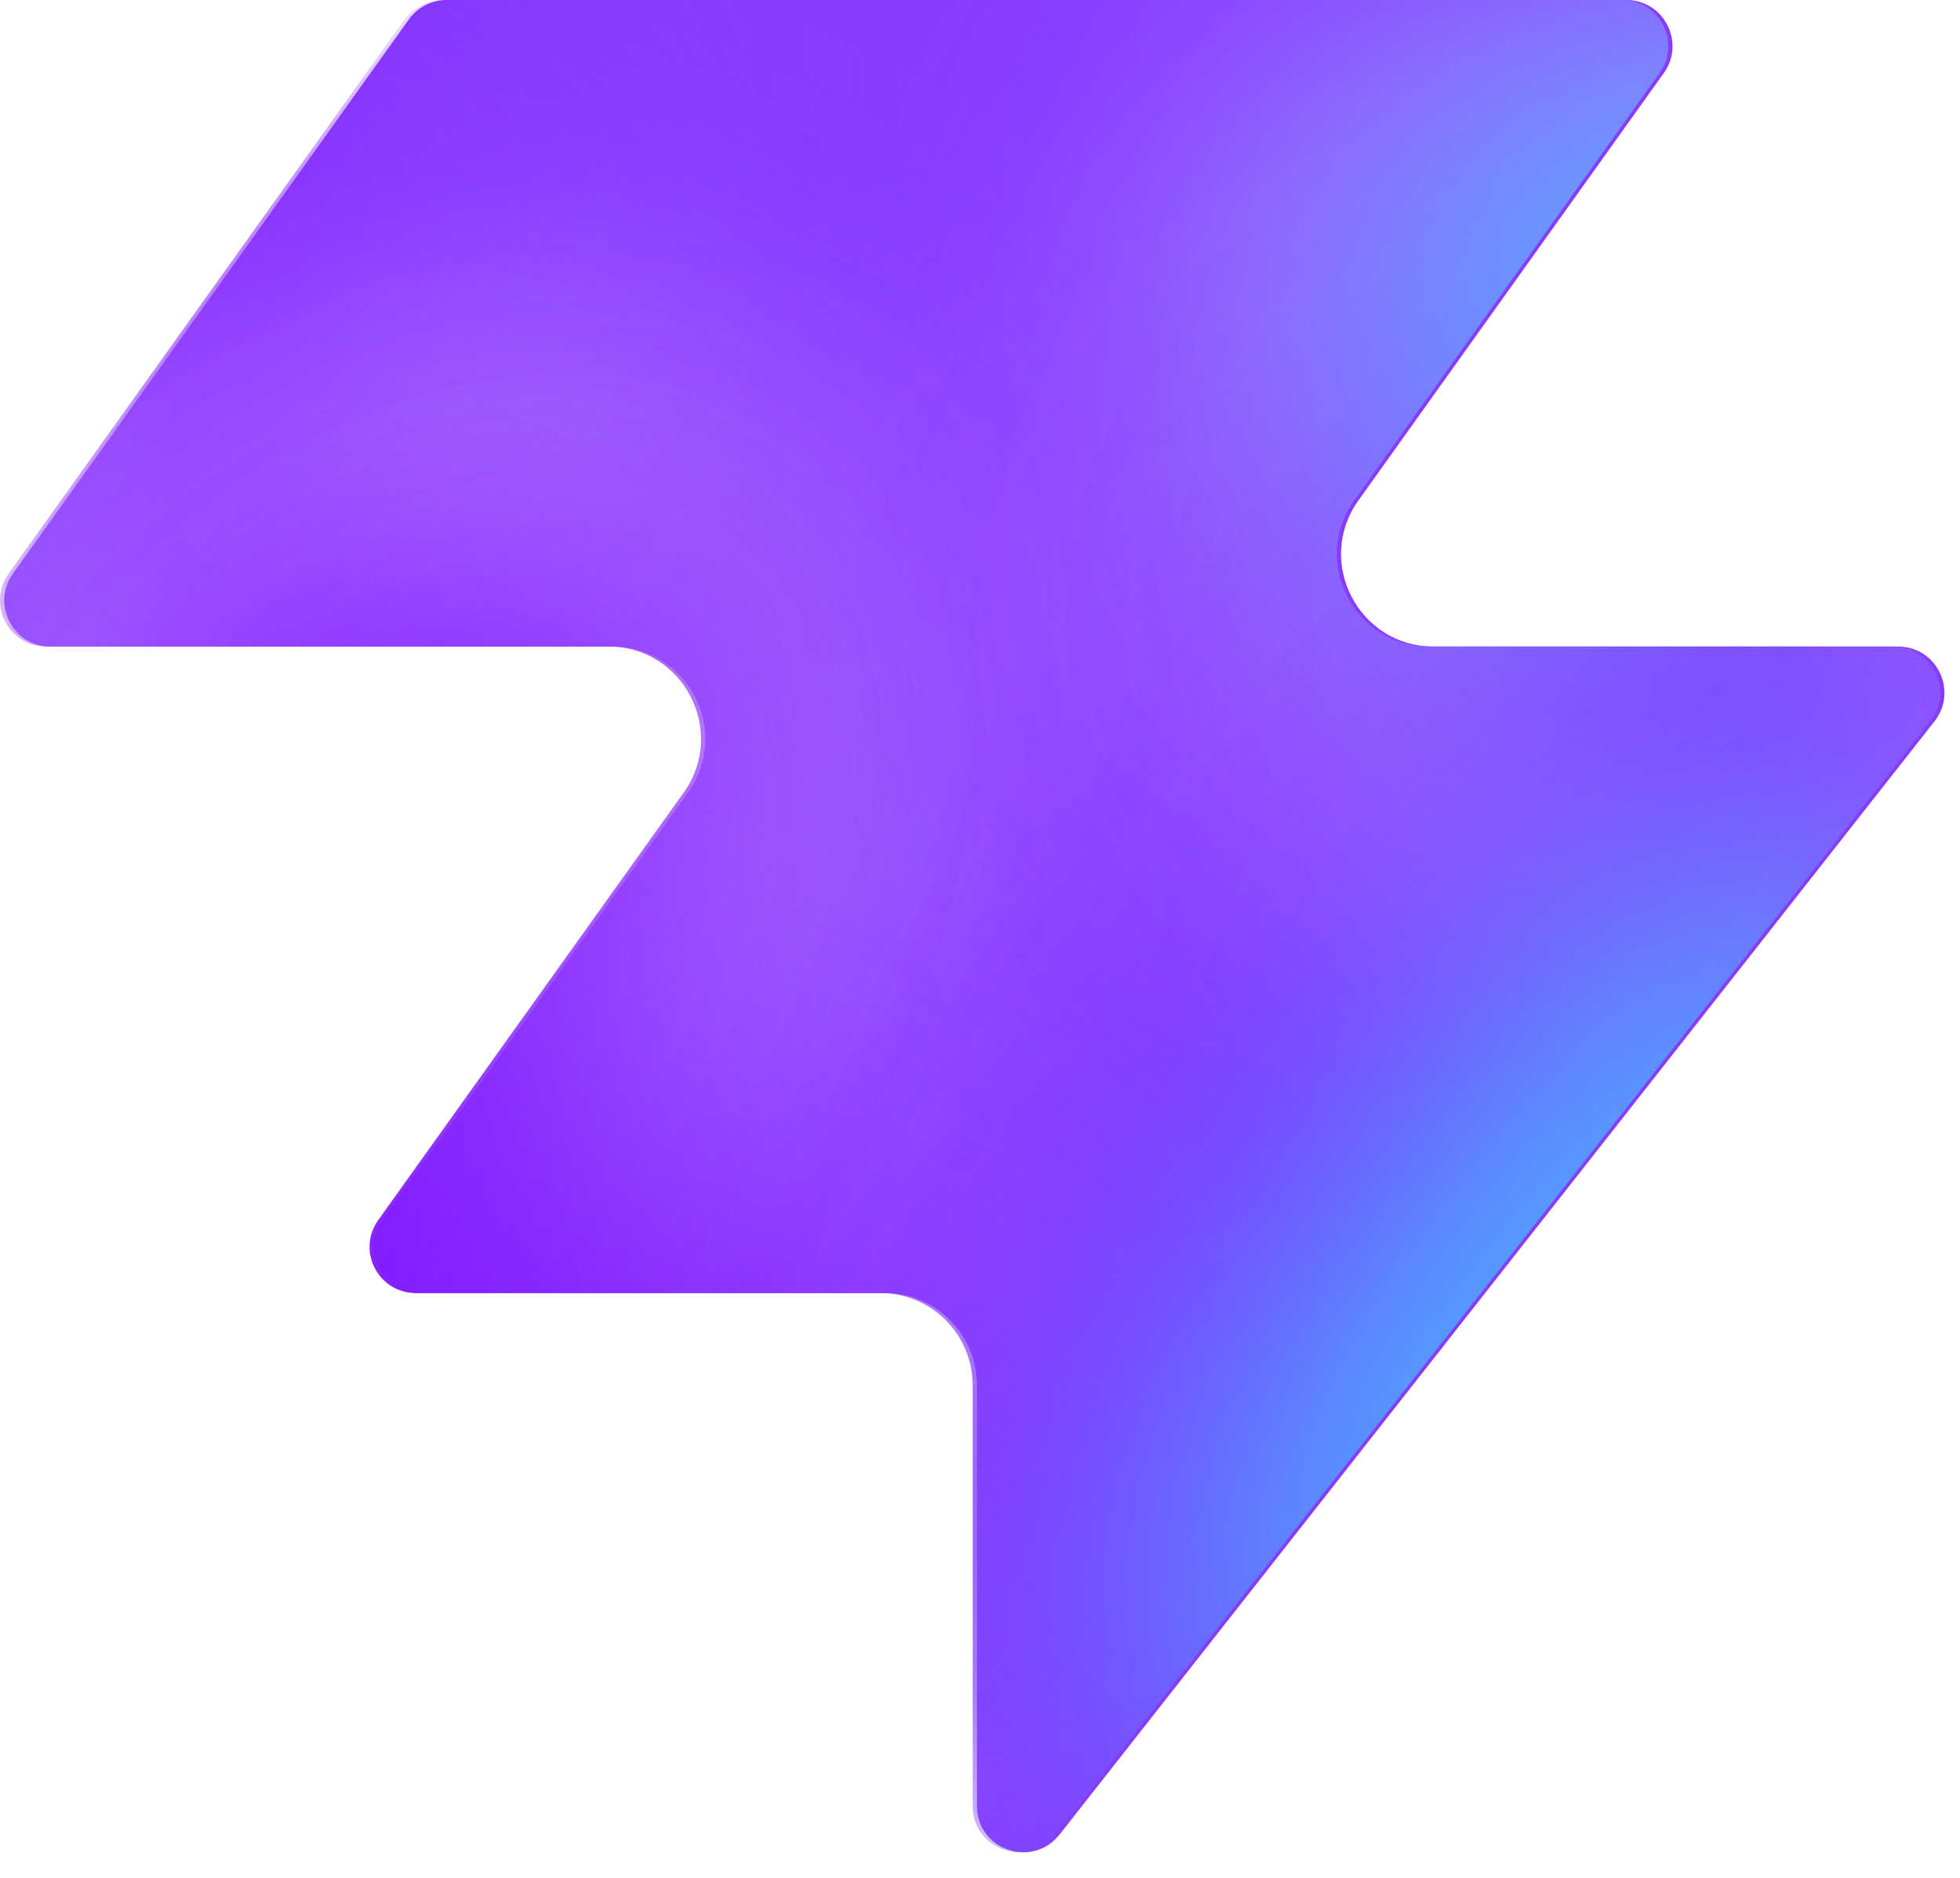
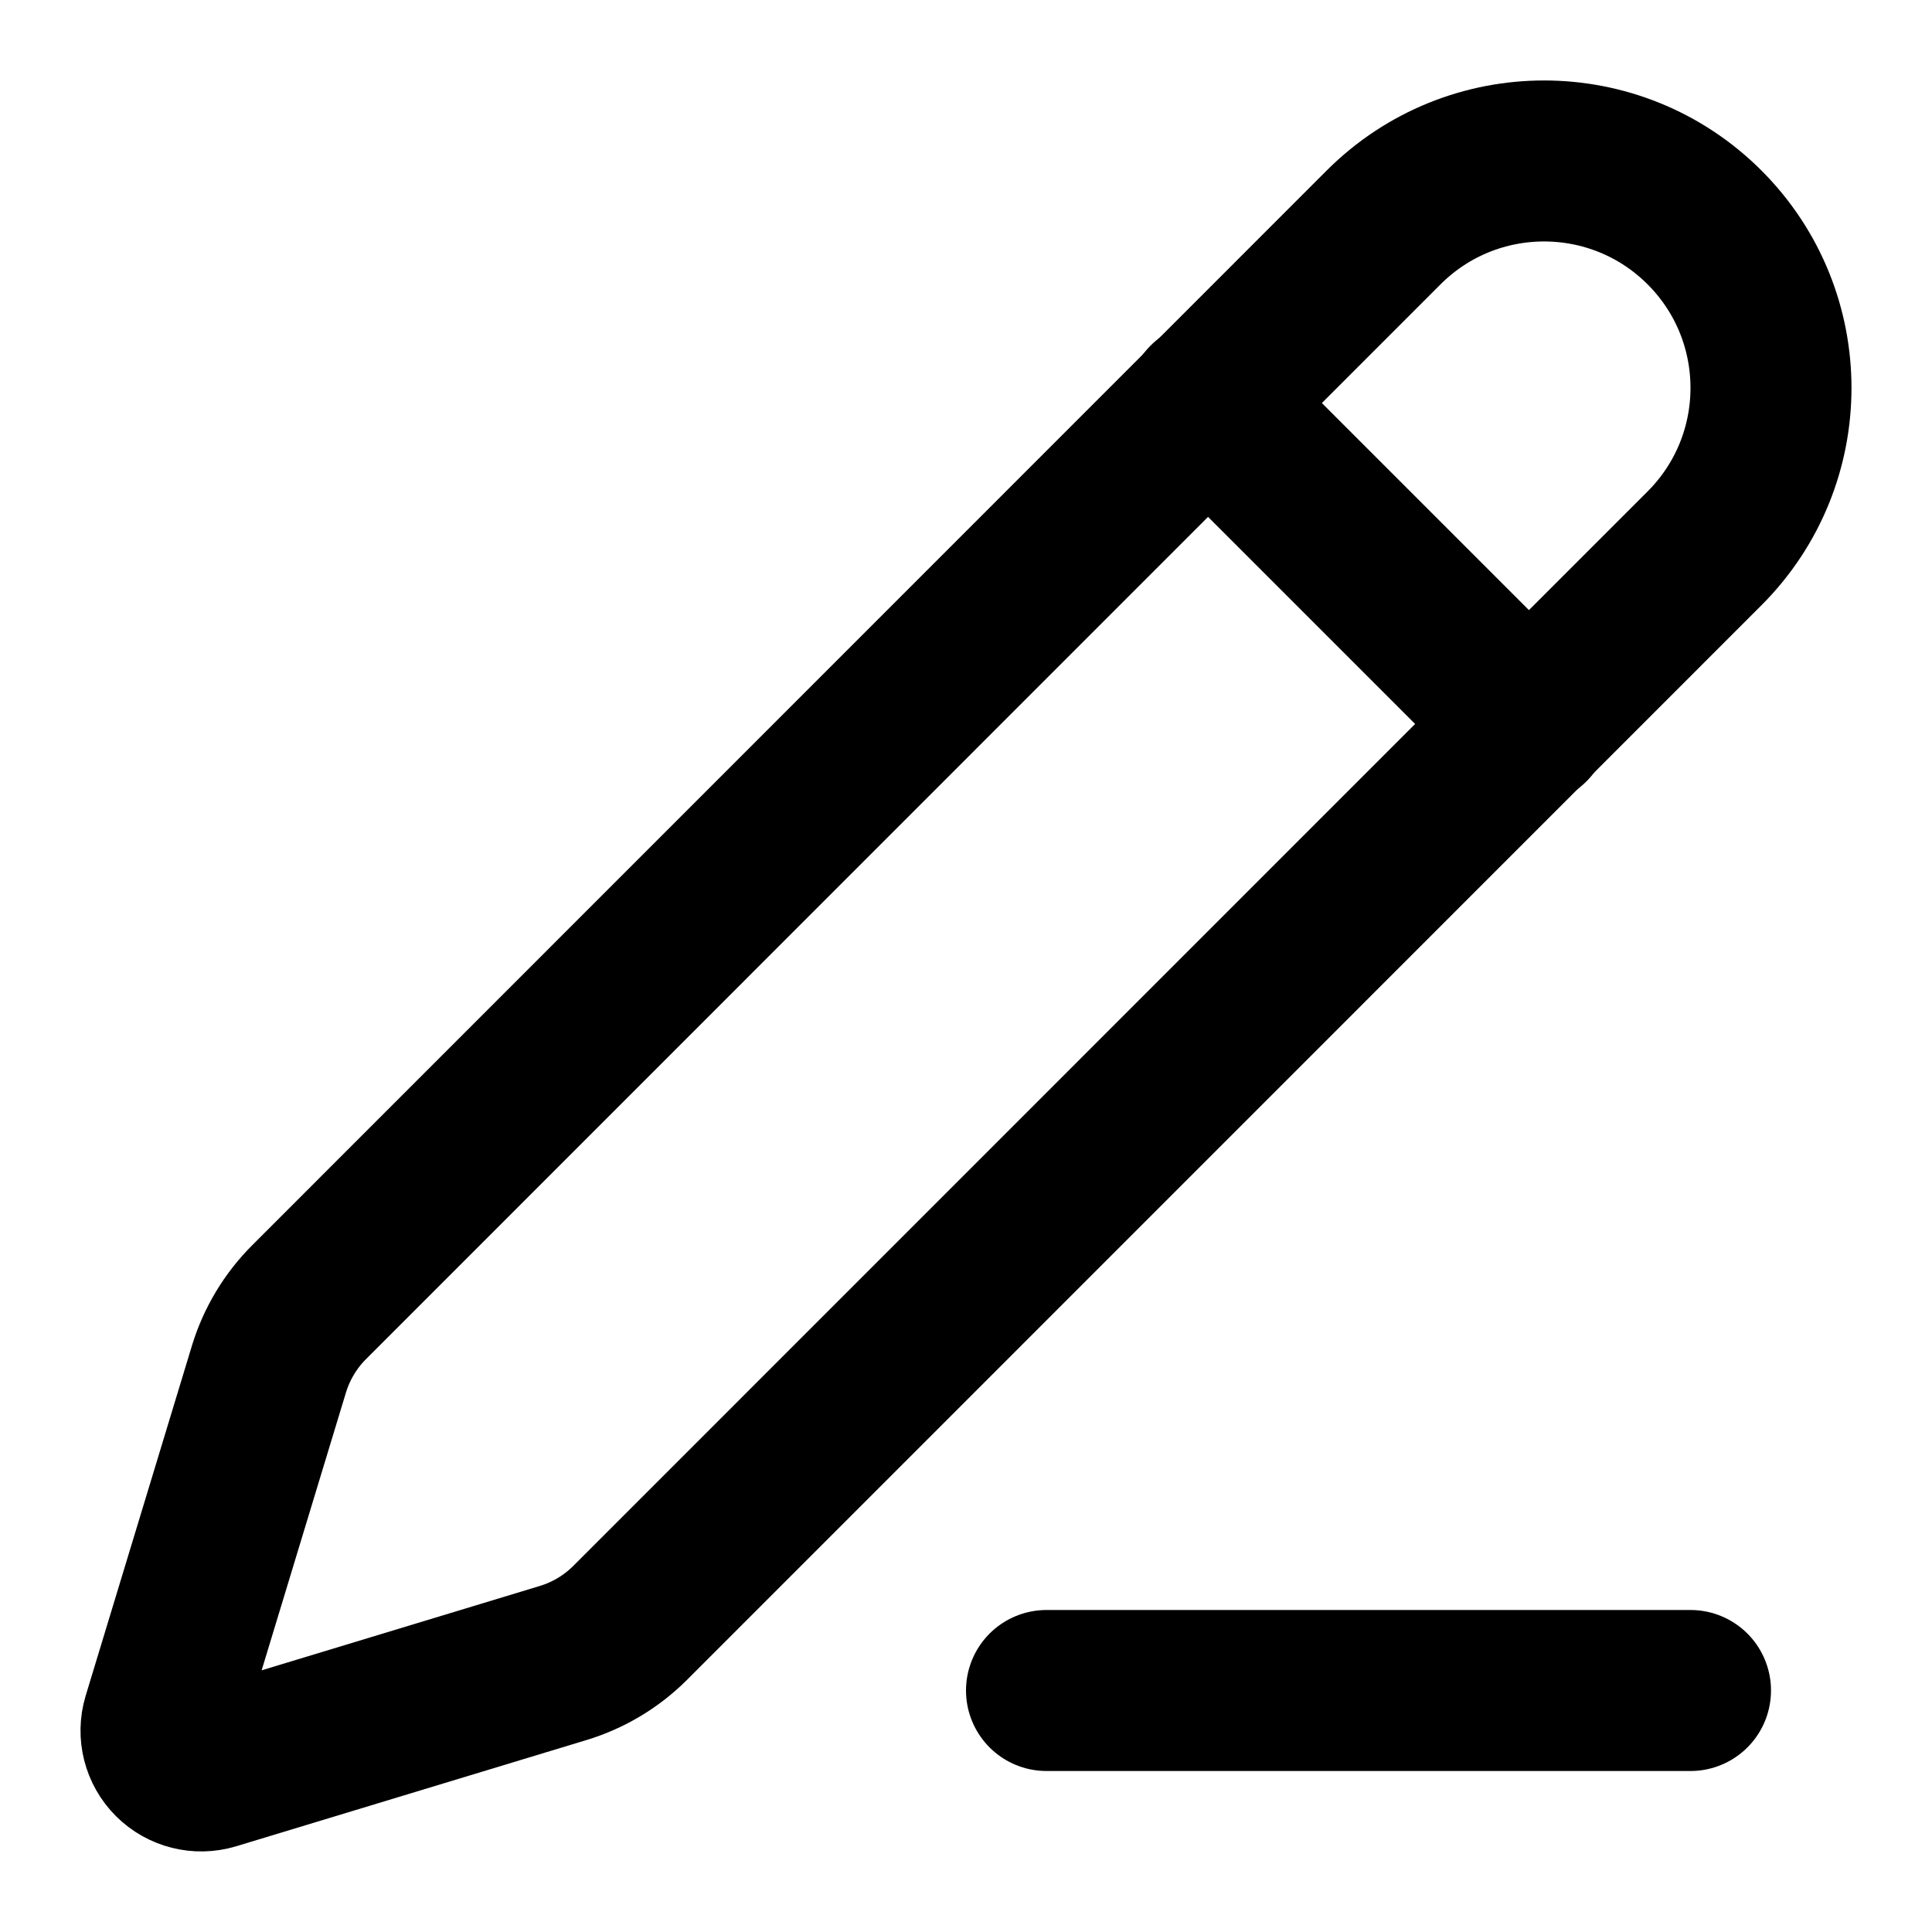
- <svg xmlns="http://www.w3.org/2000/svg" width="48" height="46" fill="none" viewBox="0 0 48 46">
-   <path fill="#863bff" d="M25.946 44.938c-.664.845-2.021.375-2.021-.698V33.937a2.26 2.26 0 0 0-2.262-2.262H10.287c-.92 0-1.456-1.04-.92-1.788l7.48-10.471c1.07-1.497 0-3.578-1.842-3.578H1.237c-.92 0-1.456-1.04-.92-1.788L10.013.474c.214-.297.556-.474.92-.474h28.894c.92 0 1.456 1.04.92 1.788l-7.48 10.471c-1.07 1.498 0 3.579 1.842 3.579h11.377c.943 0 1.473 1.088.89 1.83L25.947 44.94z" style="fill:#863bff;fill:color(display-p3 .525 .23 1);fill-opacity:1" />
-   <mask id="a" width="48" height="46" x="0" y="0" maskUnits="userSpaceOnUse" style="mask-type:alpha">
-     <path fill="#000" d="M25.842 44.938c-.664.844-2.021.375-2.021-.698V33.937a2.26 2.26 0 0 0-2.262-2.262H10.183c-.92 0-1.456-1.04-.92-1.788l7.48-10.471c1.07-1.498 0-3.579-1.842-3.579H1.133c-.92 0-1.456-1.04-.92-1.787L9.91.473c.214-.297.556-.474.92-.474h28.894c.92 0 1.456 1.04.92 1.788l-7.48 10.471c-1.07 1.498 0 3.578 1.842 3.578h11.377c.943 0 1.473 1.088.89 1.832L25.843 44.94z" style="fill:#000;fill-opacity:1" />
-   </mask>
-   <g mask="url(#a)">
-     <g filter="url(#b)">
-       <ellipse cx="5.508" cy="14.704" fill="#ede6ff" rx="5.508" ry="14.704" style="fill:#ede6ff;fill:color(display-p3 .927 .903 1);fill-opacity:1" transform="matrix(.00324 1 1 -.00324 -4.47 31.516)" />
-     </g>
-     <g filter="url(#c)">
-       <ellipse cx="10.399" cy="29.851" fill="#ede6ff" rx="10.399" ry="29.851" style="fill:#ede6ff;fill:color(display-p3 .927 .903 1);fill-opacity:1" transform="matrix(.00324 1 1 -.00324 -39.328 7.883)" />
-     </g>
-     <g filter="url(#d)">
-       <ellipse cx="5.508" cy="30.487" fill="#7e14ff" rx="5.508" ry="30.487" style="fill:#7e14ff;fill:color(display-p3 .492 .077 1);fill-opacity:1" transform="rotate(89.814 -25.913 -14.639)scale(1 -1)" />
-     </g>
-     <g filter="url(#e)">
-       <ellipse cx="5.508" cy="30.599" fill="#7e14ff" rx="5.508" ry="30.599" style="fill:#7e14ff;fill:color(display-p3 .492 .077 1);fill-opacity:1" transform="rotate(89.814 -32.644 -3.334)scale(1 -1)" />
-     </g>
-     <g filter="url(#f)">
-       <ellipse cx="5.508" cy="30.599" fill="#7e14ff" rx="5.508" ry="30.599" style="fill:#7e14ff;fill:color(display-p3 .492 .077 1);fill-opacity:1" transform="matrix(.00324 1 1 -.00324 -34.34 30.47)" />
-     </g>
-     <g filter="url(#g)">
-       <ellipse cx="14.072" cy="22.078" fill="#ede6ff" rx="14.072" ry="22.078" style="fill:#ede6ff;fill:color(display-p3 .927 .903 1);fill-opacity:1" transform="rotate(93.35 24.506 48.493)scale(-1 1)" />
-     </g>
-     <g filter="url(#h)">
-       <ellipse cx="3.47" cy="21.501" fill="#7e14ff" rx="3.47" ry="21.501" style="fill:#7e14ff;fill:color(display-p3 .492 .077 1);fill-opacity:1" transform="rotate(89.009 28.708 47.59)scale(-1 1)" />
-     </g>
-     <g filter="url(#i)">
-       <ellipse cx="3.47" cy="21.501" fill="#7e14ff" rx="3.47" ry="21.501" style="fill:#7e14ff;fill:color(display-p3 .492 .077 1);fill-opacity:1" transform="rotate(89.009 28.708 47.59)scale(-1 1)" />
-     </g>
-     <g filter="url(#j)">
-       <ellipse cx=".387" cy="8.972" fill="#7e14ff" rx="4.407" ry="29.108" style="fill:#7e14ff;fill:color(display-p3 .492 .077 1);fill-opacity:1" transform="rotate(39.51 .387 8.972)" />
-     </g>
-     <g filter="url(#k)">
-       <ellipse cx="47.523" cy="-6.092" fill="#7e14ff" rx="4.407" ry="29.108" style="fill:#7e14ff;fill:color(display-p3 .492 .077 1);fill-opacity:1" transform="rotate(37.892 47.523 -6.092)" />
-     </g>
-     <g filter="url(#l)">
-       <ellipse cx="41.412" cy="6.333" fill="#47bfff" rx="5.971" ry="9.665" style="fill:#47bfff;fill:color(display-p3 .28 .748 1);fill-opacity:1" transform="rotate(37.892 41.412 6.333)" />
-     </g>
-     <g filter="url(#m)">
-       <ellipse cx="-1.879" cy="38.332" fill="#7e14ff" rx="4.407" ry="29.108" style="fill:#7e14ff;fill:color(display-p3 .492 .077 1);fill-opacity:1" transform="rotate(37.892 -1.88 38.332)" />
-     </g>
-     <g filter="url(#n)">
-       <ellipse cx="-1.879" cy="38.332" fill="#7e14ff" rx="4.407" ry="29.108" style="fill:#7e14ff;fill:color(display-p3 .492 .077 1);fill-opacity:1" transform="rotate(37.892 -1.88 38.332)" />
-     </g>
-     <g filter="url(#o)">
-       <ellipse cx="35.651" cy="29.907" fill="#7e14ff" rx="4.407" ry="29.108" style="fill:#7e14ff;fill:color(display-p3 .492 .077 1);fill-opacity:1" transform="rotate(37.892 35.651 29.907)" />
-     </g>
-     <g filter="url(#p)">
-       <ellipse cx="38.418" cy="32.4" fill="#47bfff" rx="5.971" ry="15.297" style="fill:#47bfff;fill:color(display-p3 .28 .748 1);fill-opacity:1" transform="rotate(37.892 38.418 32.4)" />
-     </g>
-   </g>
-   <defs>
-     <filter id="b" width="60.045" height="41.654" x="-19.77" y="16.149" color-interpolation-filters="sRGB" filterUnits="userSpaceOnUse">
-       <feFlood flood-opacity="0" result="BackgroundImageFix" />
-       <feBlend in="SourceGraphic" in2="BackgroundImageFix" result="shape" />
-       <feGaussianBlur result="effect1_foregroundBlur_2002_17158" stdDeviation="7.659" />
-     </filter>
-     <filter id="c" width="90.34" height="51.437" x="-54.613" y="-7.533" color-interpolation-filters="sRGB" filterUnits="userSpaceOnUse">
-       <feFlood flood-opacity="0" result="BackgroundImageFix" />
-       <feBlend in="SourceGraphic" in2="BackgroundImageFix" result="shape" />
-       <feGaussianBlur result="effect1_foregroundBlur_2002_17158" stdDeviation="7.659" />
-     </filter>
-     <filter id="d" width="79.355" height="29.4" x="-49.64" y="2.03" color-interpolation-filters="sRGB" filterUnits="userSpaceOnUse">
-       <feFlood flood-opacity="0" result="BackgroundImageFix" />
-       <feBlend in="SourceGraphic" in2="BackgroundImageFix" result="shape" />
-       <feGaussianBlur result="effect1_foregroundBlur_2002_17158" stdDeviation="4.596" />
-     </filter>
-     <filter id="e" width="79.579" height="29.4" x="-45.045" y="20.029" color-interpolation-filters="sRGB" filterUnits="userSpaceOnUse">
-       <feFlood flood-opacity="0" result="BackgroundImageFix" />
-       <feBlend in="SourceGraphic" in2="BackgroundImageFix" result="shape" />
-       <feGaussianBlur result="effect1_foregroundBlur_2002_17158" stdDeviation="4.596" />
-     </filter>
-     <filter id="f" width="79.579" height="29.4" x="-43.513" y="21.178" color-interpolation-filters="sRGB" filterUnits="userSpaceOnUse">
-       <feFlood flood-opacity="0" result="BackgroundImageFix" />
-       <feBlend in="SourceGraphic" in2="BackgroundImageFix" result="shape" />
-       <feGaussianBlur result="effect1_foregroundBlur_2002_17158" stdDeviation="4.596" />
-     </filter>
-     <filter id="g" width="74.749" height="58.852" x="15.756" y="-17.901" color-interpolation-filters="sRGB" filterUnits="userSpaceOnUse">
-       <feFlood flood-opacity="0" result="BackgroundImageFix" />
-       <feBlend in="SourceGraphic" in2="BackgroundImageFix" result="shape" />
-       <feGaussianBlur result="effect1_foregroundBlur_2002_17158" stdDeviation="7.659" />
-     </filter>
-     <filter id="h" width="61.377" height="25.362" x="23.548" y="2.284" color-interpolation-filters="sRGB" filterUnits="userSpaceOnUse">
-       <feFlood flood-opacity="0" result="BackgroundImageFix" />
-       <feBlend in="SourceGraphic" in2="BackgroundImageFix" result="shape" />
-       <feGaussianBlur result="effect1_foregroundBlur_2002_17158" stdDeviation="4.596" />
-     </filter>
-     <filter id="i" width="61.377" height="25.362" x="23.548" y="2.284" color-interpolation-filters="sRGB" filterUnits="userSpaceOnUse">
-       <feFlood flood-opacity="0" result="BackgroundImageFix" />
-       <feBlend in="SourceGraphic" in2="BackgroundImageFix" result="shape" />
-       <feGaussianBlur result="effect1_foregroundBlur_2002_17158" stdDeviation="4.596" />
-     </filter>
-     <filter id="j" width="56.045" height="63.649" x="-27.636" y="-22.853" color-interpolation-filters="sRGB" filterUnits="userSpaceOnUse">
-       <feFlood flood-opacity="0" result="BackgroundImageFix" />
-       <feBlend in="SourceGraphic" in2="BackgroundImageFix" result="shape" />
-       <feGaussianBlur result="effect1_foregroundBlur_2002_17158" stdDeviation="4.596" />
-     </filter>
-     <filter id="k" width="54.814" height="64.646" x="20.116" y="-38.415" color-interpolation-filters="sRGB" filterUnits="userSpaceOnUse">
-       <feFlood flood-opacity="0" result="BackgroundImageFix" />
-       <feBlend in="SourceGraphic" in2="BackgroundImageFix" result="shape" />
-       <feGaussianBlur result="effect1_foregroundBlur_2002_17158" stdDeviation="4.596" />
-     </filter>
-     <filter id="l" width="33.541" height="35.313" x="24.641" y="-11.323" color-interpolation-filters="sRGB" filterUnits="userSpaceOnUse">
-       <feFlood flood-opacity="0" result="BackgroundImageFix" />
-       <feBlend in="SourceGraphic" in2="BackgroundImageFix" result="shape" />
-       <feGaussianBlur result="effect1_foregroundBlur_2002_17158" stdDeviation="4.596" />
-     </filter>
-     <filter id="m" width="54.814" height="64.646" x="-29.286" y="6.009" color-interpolation-filters="sRGB" filterUnits="userSpaceOnUse">
-       <feFlood flood-opacity="0" result="BackgroundImageFix" />
-       <feBlend in="SourceGraphic" in2="BackgroundImageFix" result="shape" />
-       <feGaussianBlur result="effect1_foregroundBlur_2002_17158" stdDeviation="4.596" />
-     </filter>
-     <filter id="n" width="54.814" height="64.646" x="-29.286" y="6.009" color-interpolation-filters="sRGB" filterUnits="userSpaceOnUse">
-       <feFlood flood-opacity="0" result="BackgroundImageFix" />
-       <feBlend in="SourceGraphic" in2="BackgroundImageFix" result="shape" />
-       <feGaussianBlur result="effect1_foregroundBlur_2002_17158" stdDeviation="4.596" />
-     </filter>
-     <filter id="o" width="54.814" height="64.646" x="8.244" y="-2.416" color-interpolation-filters="sRGB" filterUnits="userSpaceOnUse">
-       <feFlood flood-opacity="0" result="BackgroundImageFix" />
-       <feBlend in="SourceGraphic" in2="BackgroundImageFix" result="shape" />
-       <feGaussianBlur result="effect1_foregroundBlur_2002_17158" stdDeviation="4.596" />
-     </filter>
-     <filter id="p" width="39.409" height="43.623" x="18.713" y="10.588" color-interpolation-filters="sRGB" filterUnits="userSpaceOnUse">
-       <feFlood flood-opacity="0" result="BackgroundImageFix" />
-       <feBlend in="SourceGraphic" in2="BackgroundImageFix" result="shape" />
-       <feGaussianBlur result="effect1_foregroundBlur_2002_17158" stdDeviation="4.596" />
-     </filter>
-   </defs>
+ <svg xmlns="http://www.w3.org/2000/svg" width="24" height="24" viewBox="0 0 24 24" fill="none" stroke="currentColor" stroke-width="2" stroke-linecap="round" stroke-linejoin="round" class="lucide lucide-pencil-line-icon lucide-pencil-line">
+   <path d="M13 21h8" />
+   <path d="m15 5 4 4" />
+   <path d="M21.174 6.812a1 1 0 0 0-3.986-3.987L3.842 16.174a2 2 0 0 0-.5.83l-1.321 4.352a.5.5 0 0 0 .623.622l4.353-1.32a2 2 0 0 0 .83-.497z" />
</svg>
